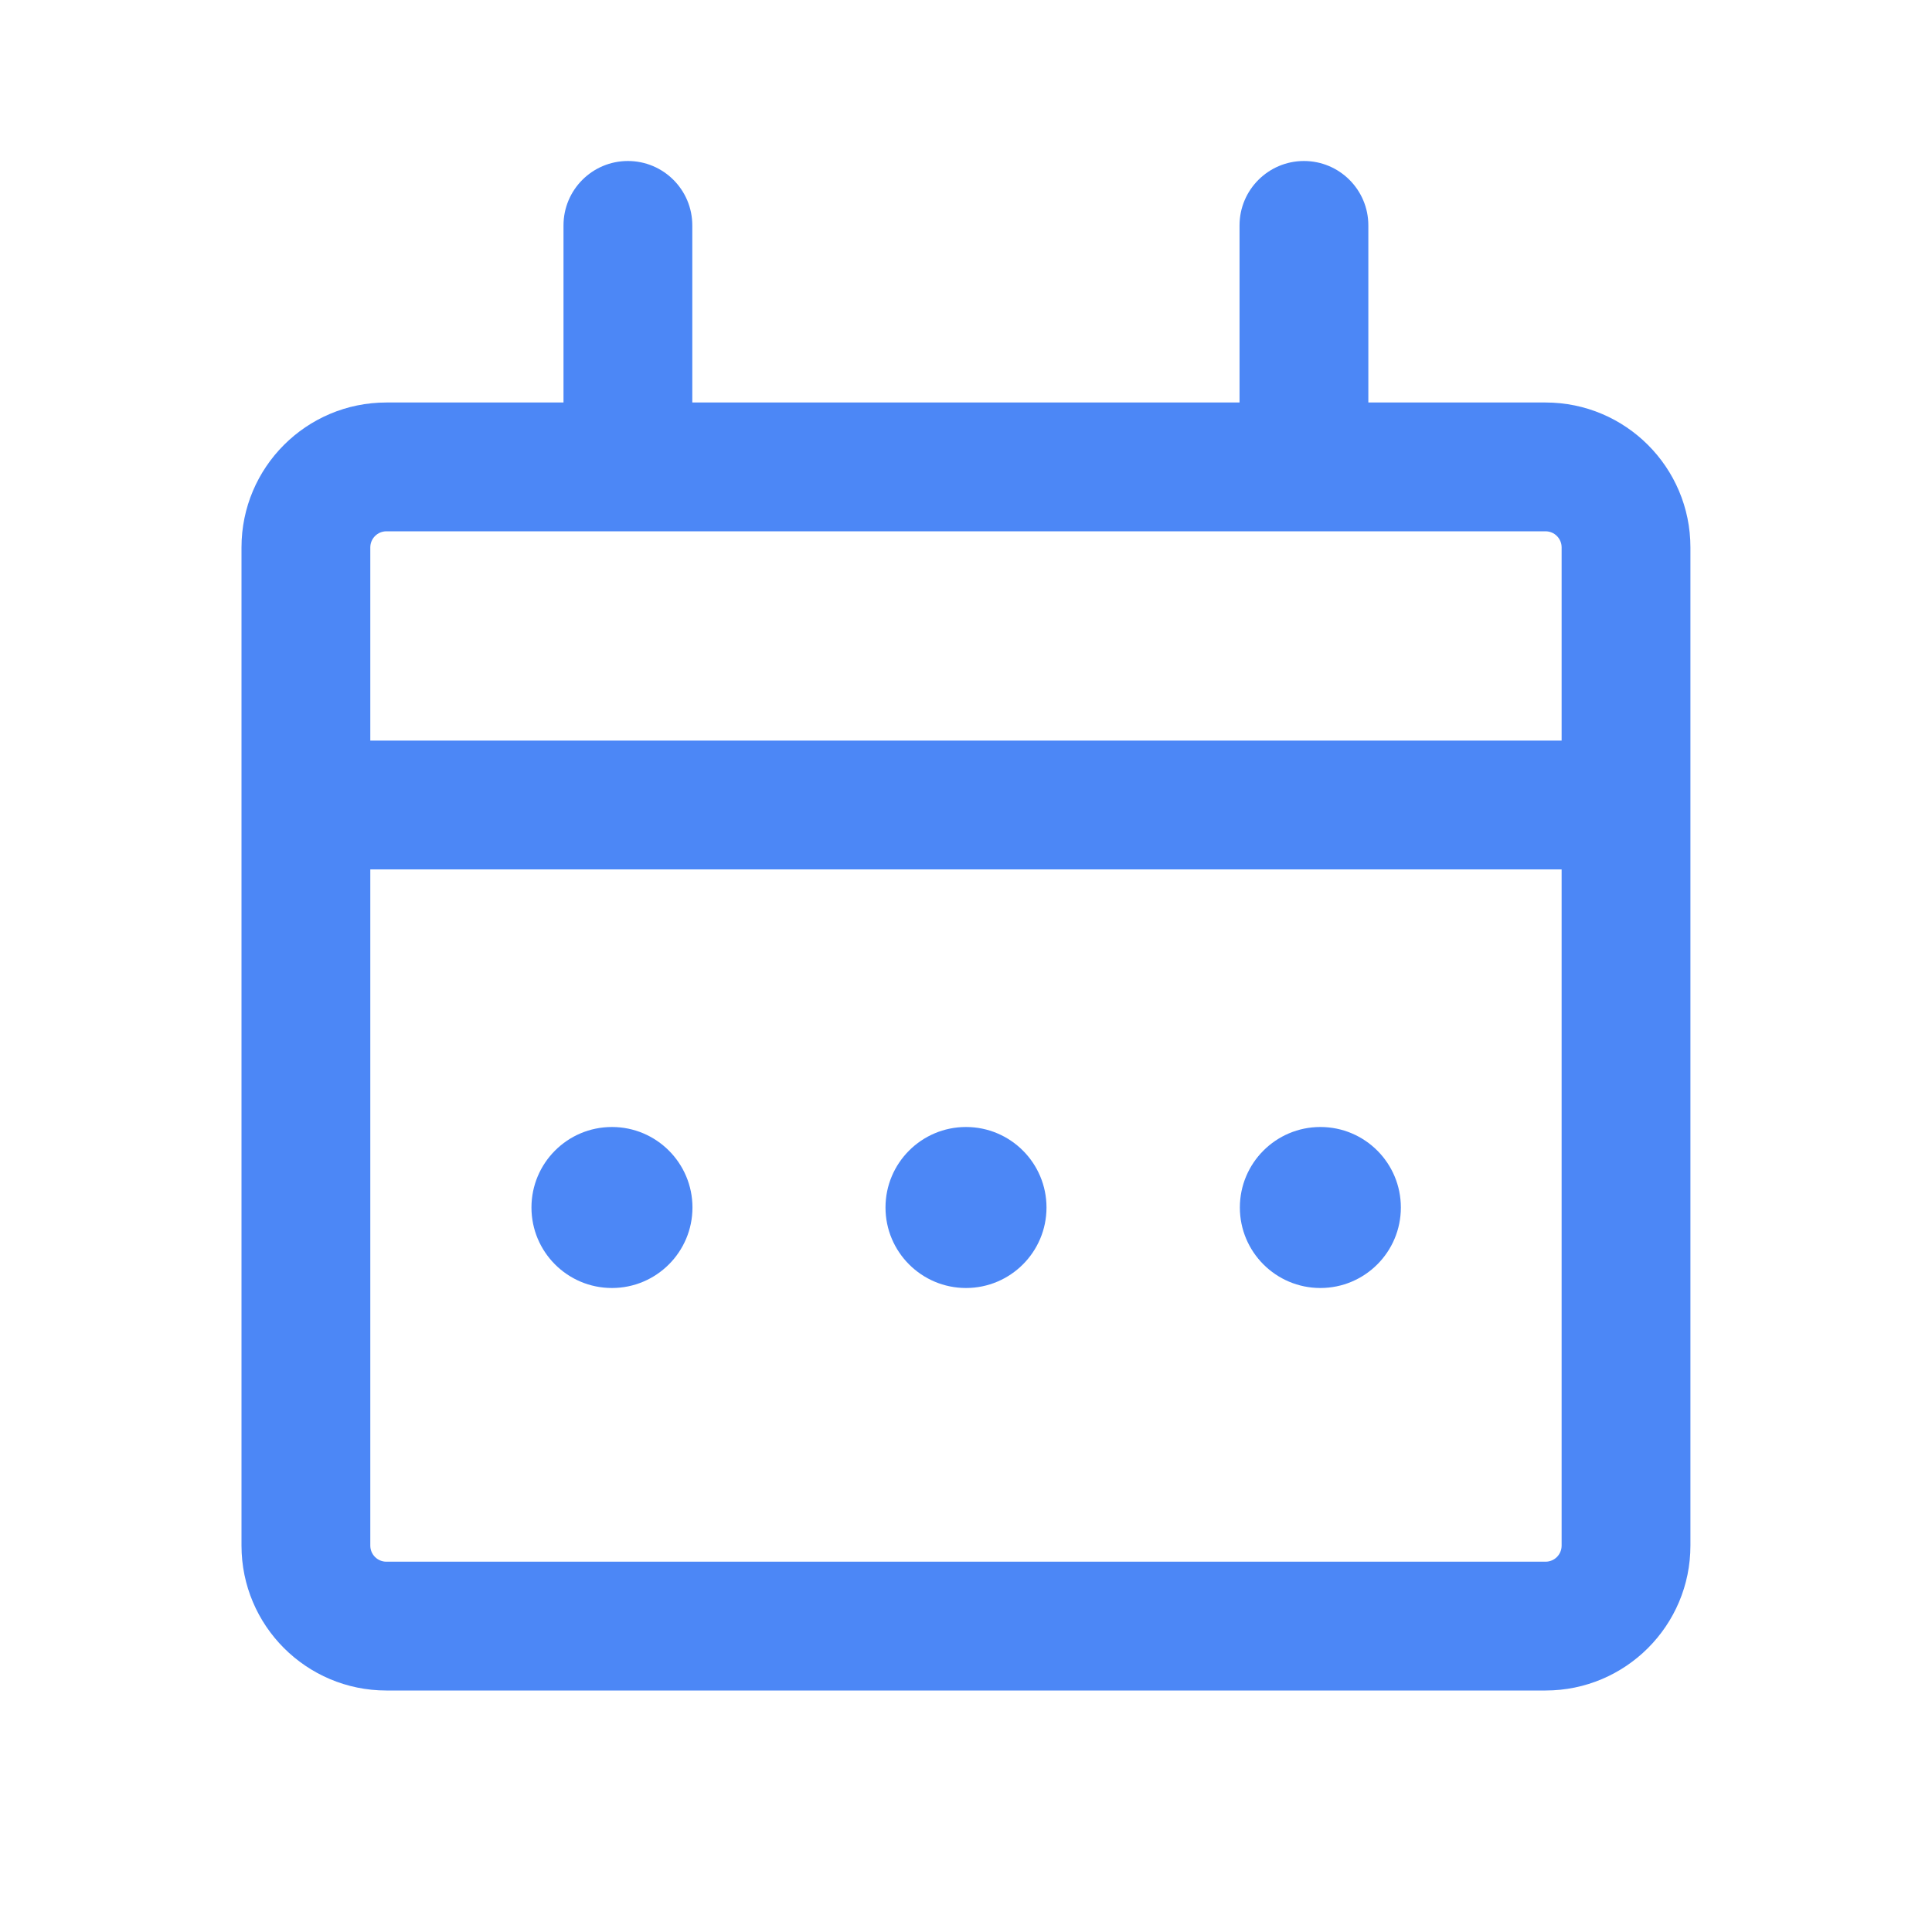
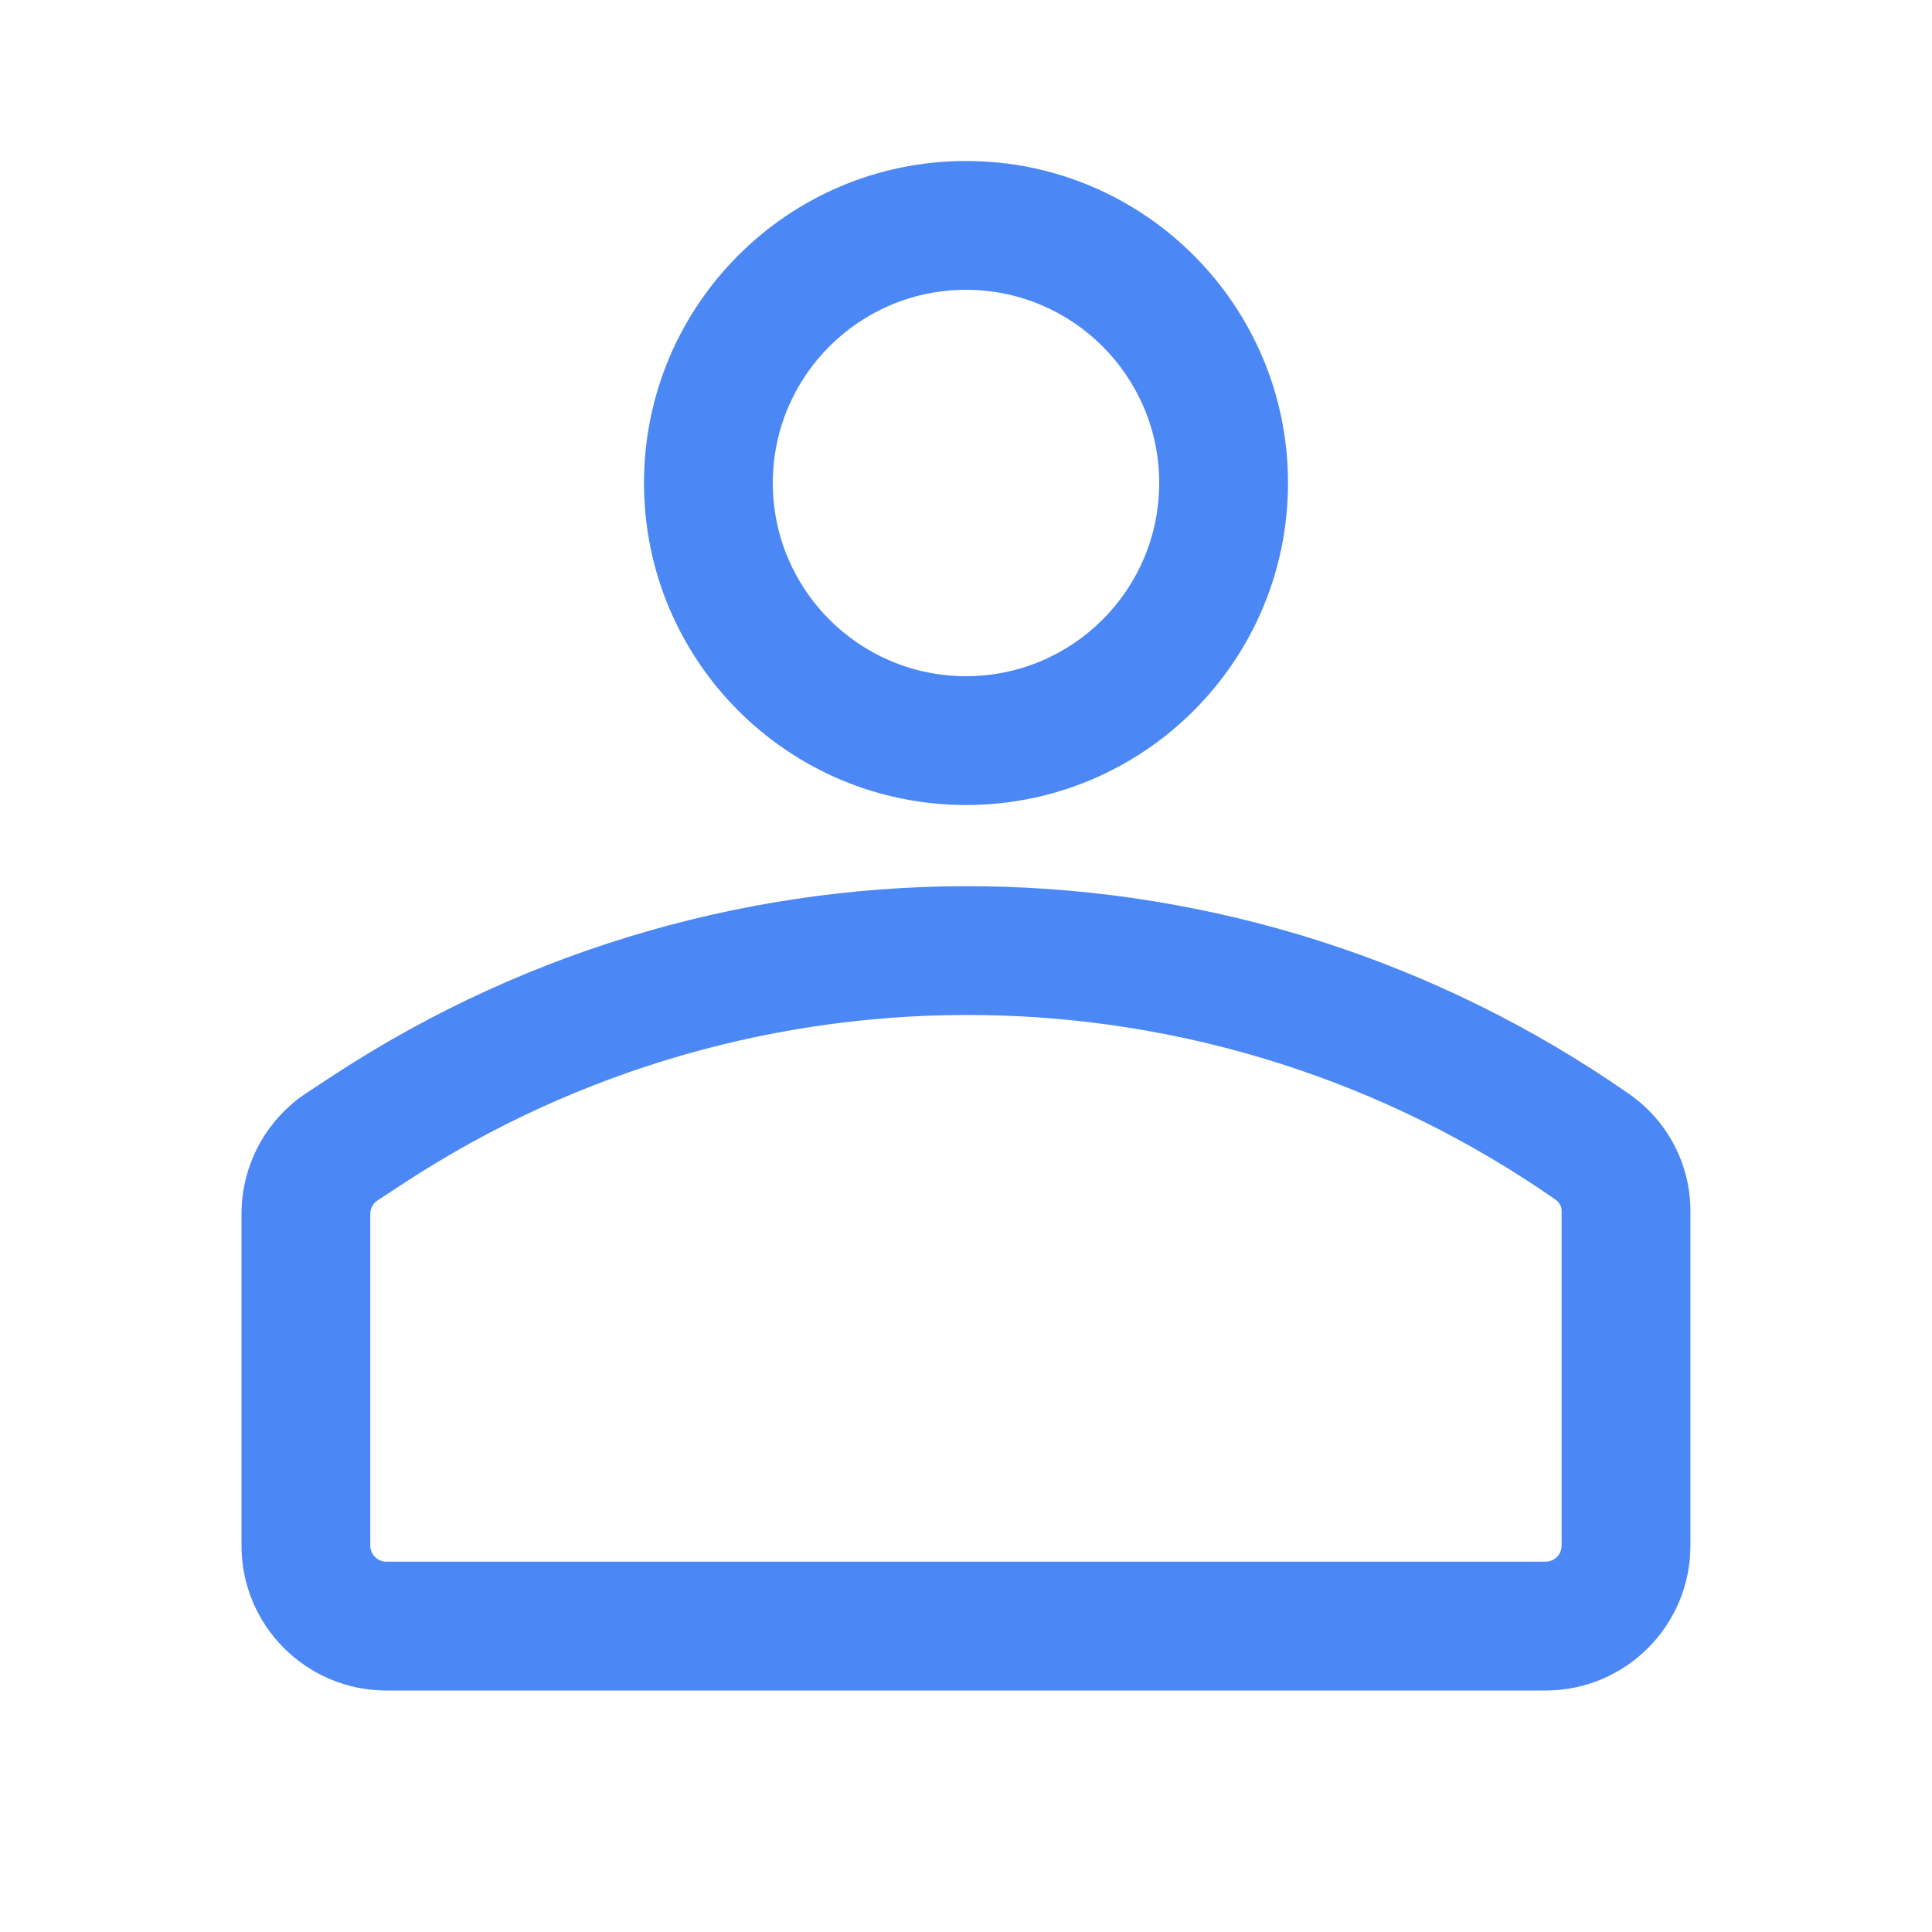
<svg xmlns="http://www.w3.org/2000/svg" width="24" height="24" viewBox="0 0 24 24" fill="none">
-   <path fill-rule="evenodd" clip-rule="evenodd" d="M7.8 2C8.242 2 8.6 2.358 8.6 2.8V5L15.398 5V2.8C15.398 2.358 15.757 2 16.198 2C16.64 2 16.998 2.358 16.998 2.8V5L19.199 5C20.193 5 20.999 5.806 20.999 6.8V19.2C20.999 20.194 20.193 21 19.199 21H4.8C3.806 21 3 20.194 3 19.2V6.8C3 5.806 3.806 5 4.8 5L7 5V2.8C7 2.358 7.358 2 7.8 2ZM4.8 6.6C4.69 6.6 4.6 6.69 4.6 6.8V9.2H19.399V6.8C19.399 6.69 19.31 6.6 19.199 6.6L4.8 6.6ZM4.6 19.2V10.8H19.399V19.2C19.399 19.311 19.31 19.4 19.199 19.4H4.8C4.69 19.4 4.6 19.311 4.6 19.2ZM7.602 14C7.049 14 6.602 14.448 6.602 15C6.602 15.552 7.049 16 7.602 16C8.154 16 8.602 15.552 8.602 15C8.602 14.448 8.154 14 7.602 14ZM12 14C11.448 14 11 14.448 11 15C11 15.552 11.448 16 12 16C12.552 16 13 15.552 13 15C13 14.448 12.552 14 12 14ZM15.402 15C15.402 14.448 15.85 14 16.402 14C16.955 14 17.402 14.448 17.402 15C17.402 15.552 16.955 16 16.402 16C15.85 16 15.402 15.552 15.402 15Z" fill="#4C87F6" />
+   <path fill-rule="evenodd" clip-rule="evenodd" d="M9.6 6C9.6 4.675 10.675 3.6 12 3.6C13.325 3.6 14.4 4.675 14.4 6C14.4 7.325 13.325 8.4 12 8.4C10.675 8.4 9.6 7.325 9.6 6ZM12 2C9.791 2 8 3.791 8 6C8 8.209 9.791 10 12 10C14.209 10 16 8.209 16 6C16 3.791 14.209 2 12 2ZM20.242 13.593C15.427 10.235 9.054 10.142 4.143 13.357L3.814 13.573C3.306 13.905 3 14.472 3 15.079V19.2C3 20.194 3.806 21 4.8 21H19.199C20.193 21 20.999 20.194 20.999 19.2V15.044C20.999 14.466 20.716 13.924 20.242 13.593ZM5.02 14.696C9.384 11.838 15.048 11.921 19.327 14.905C19.372 14.937 19.399 14.989 19.399 15.044V19.2C19.399 19.31 19.31 19.4 19.199 19.4H4.8C4.69 19.4 4.6 19.31 4.6 19.2V15.079C4.6 15.011 4.634 14.948 4.69 14.912L5.02 14.696Z" fill="#4C87F6" />
</svg>
